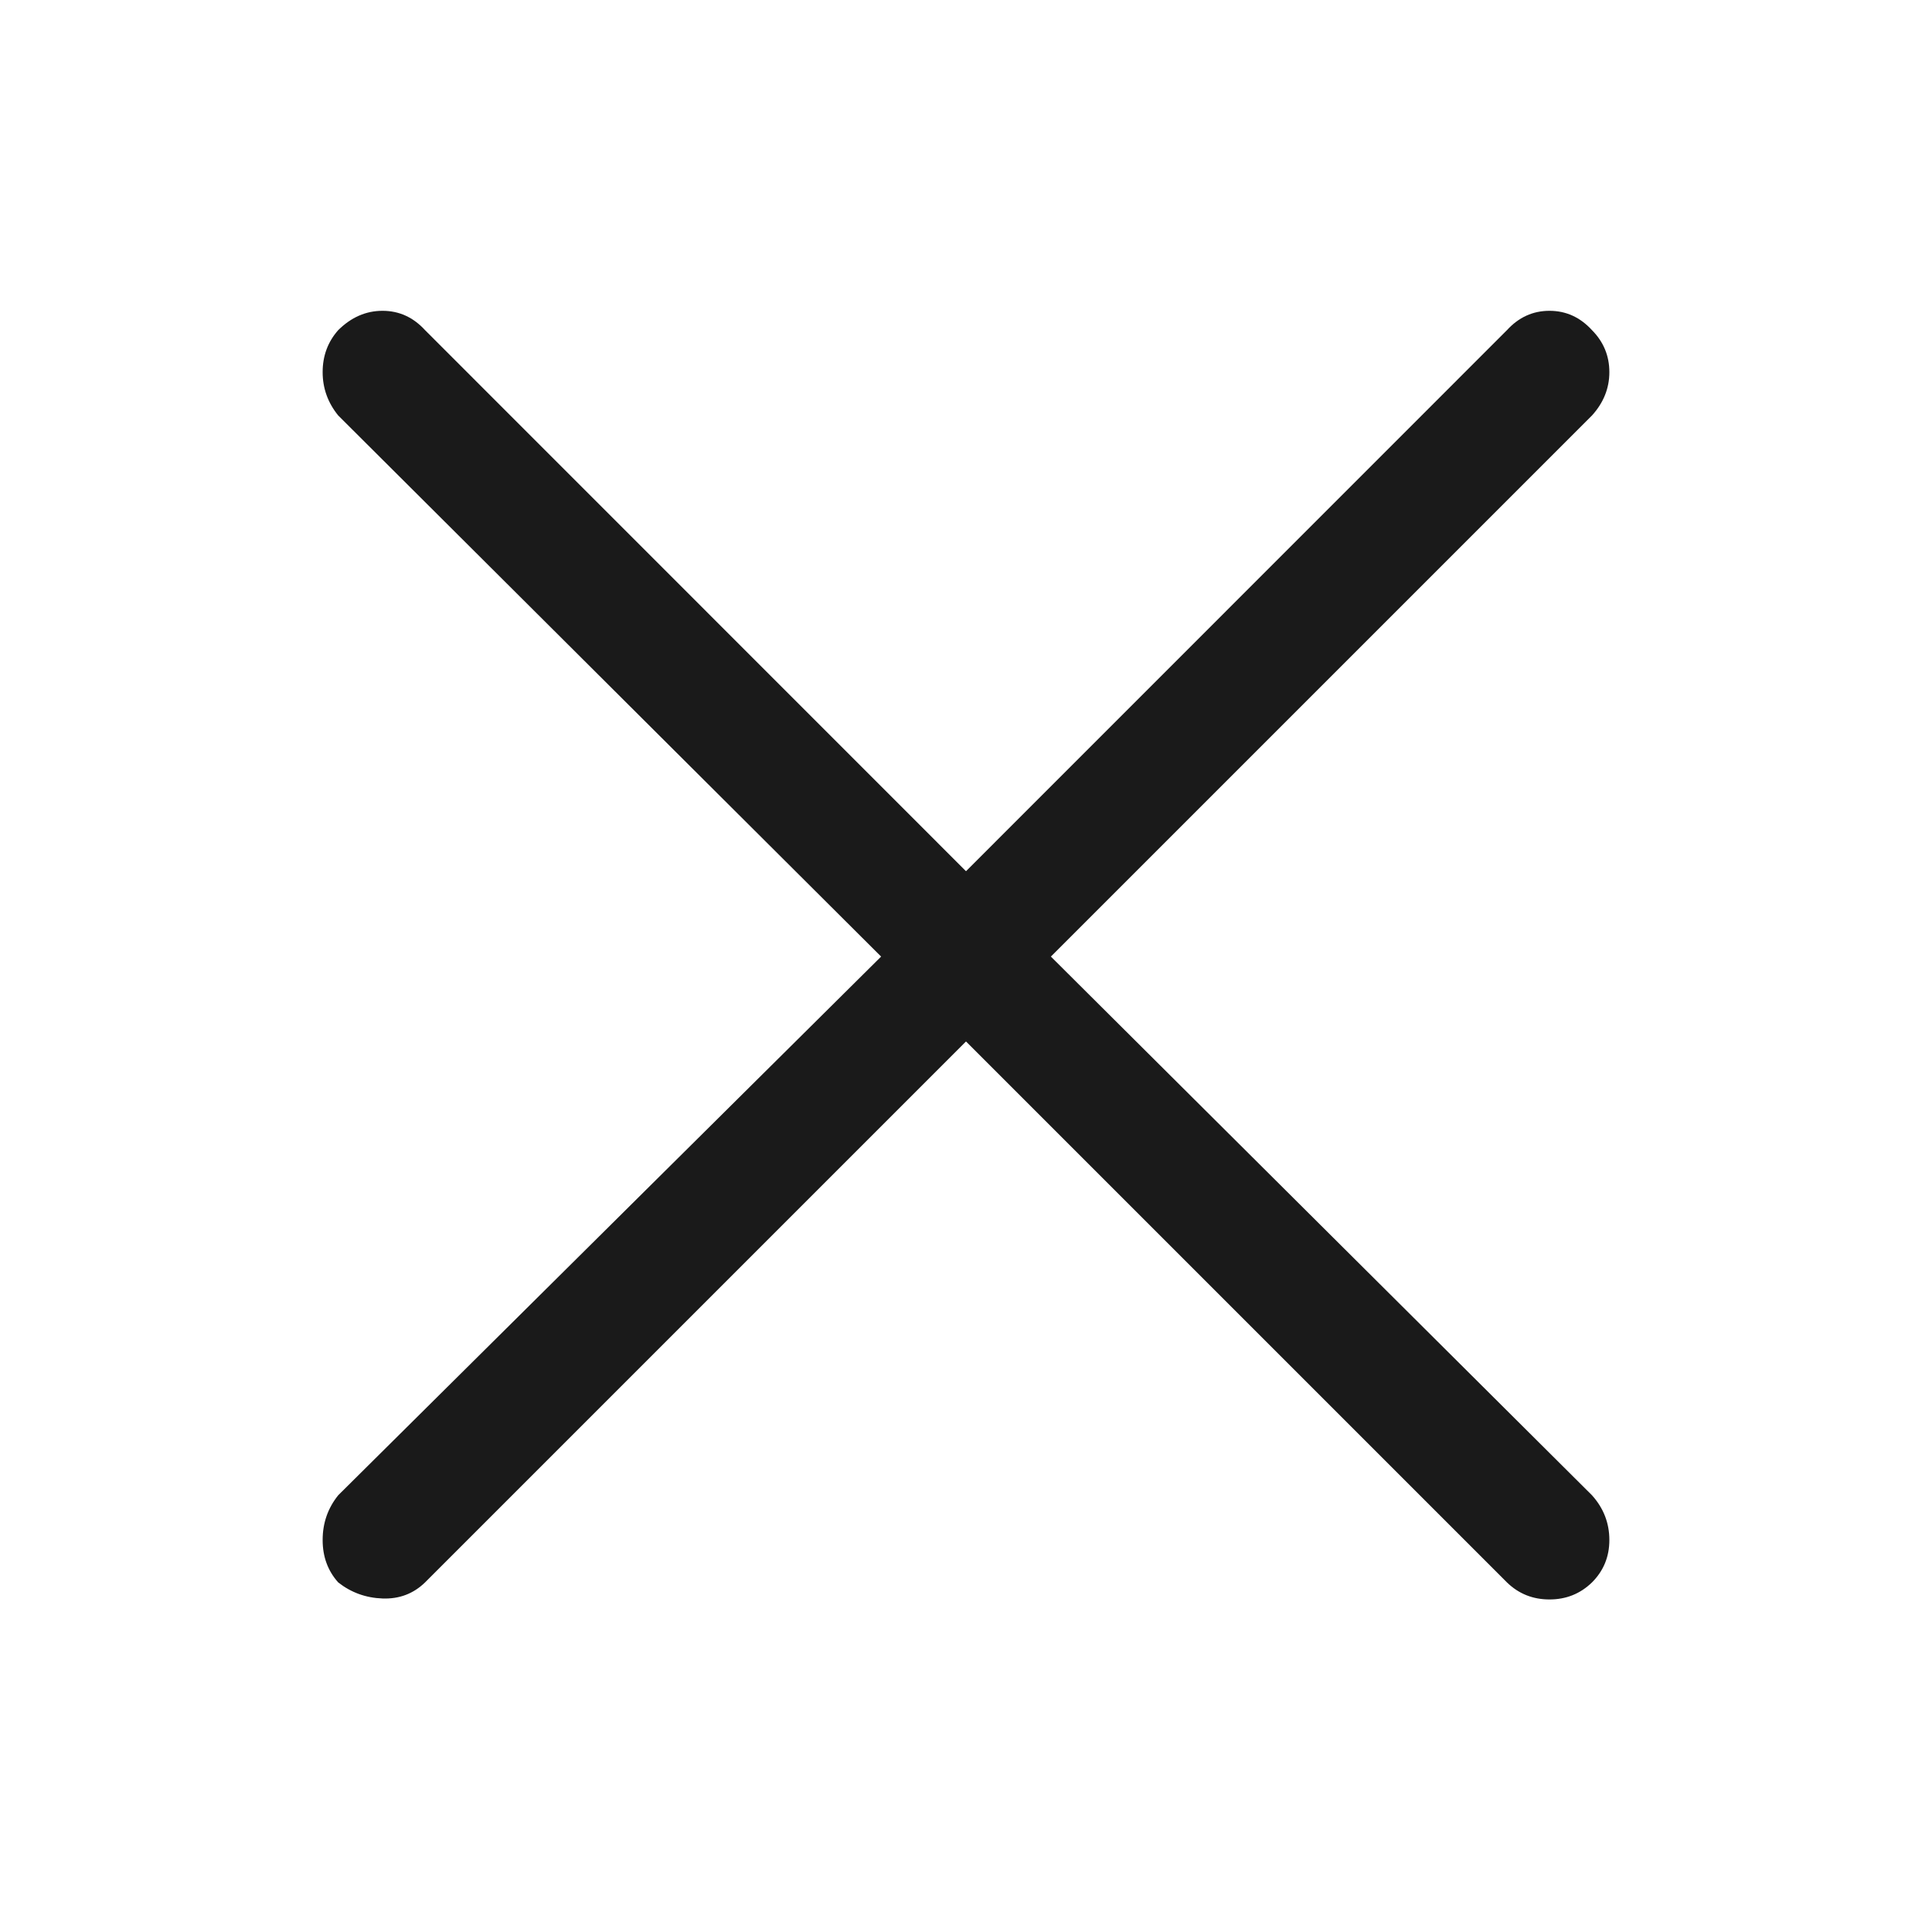
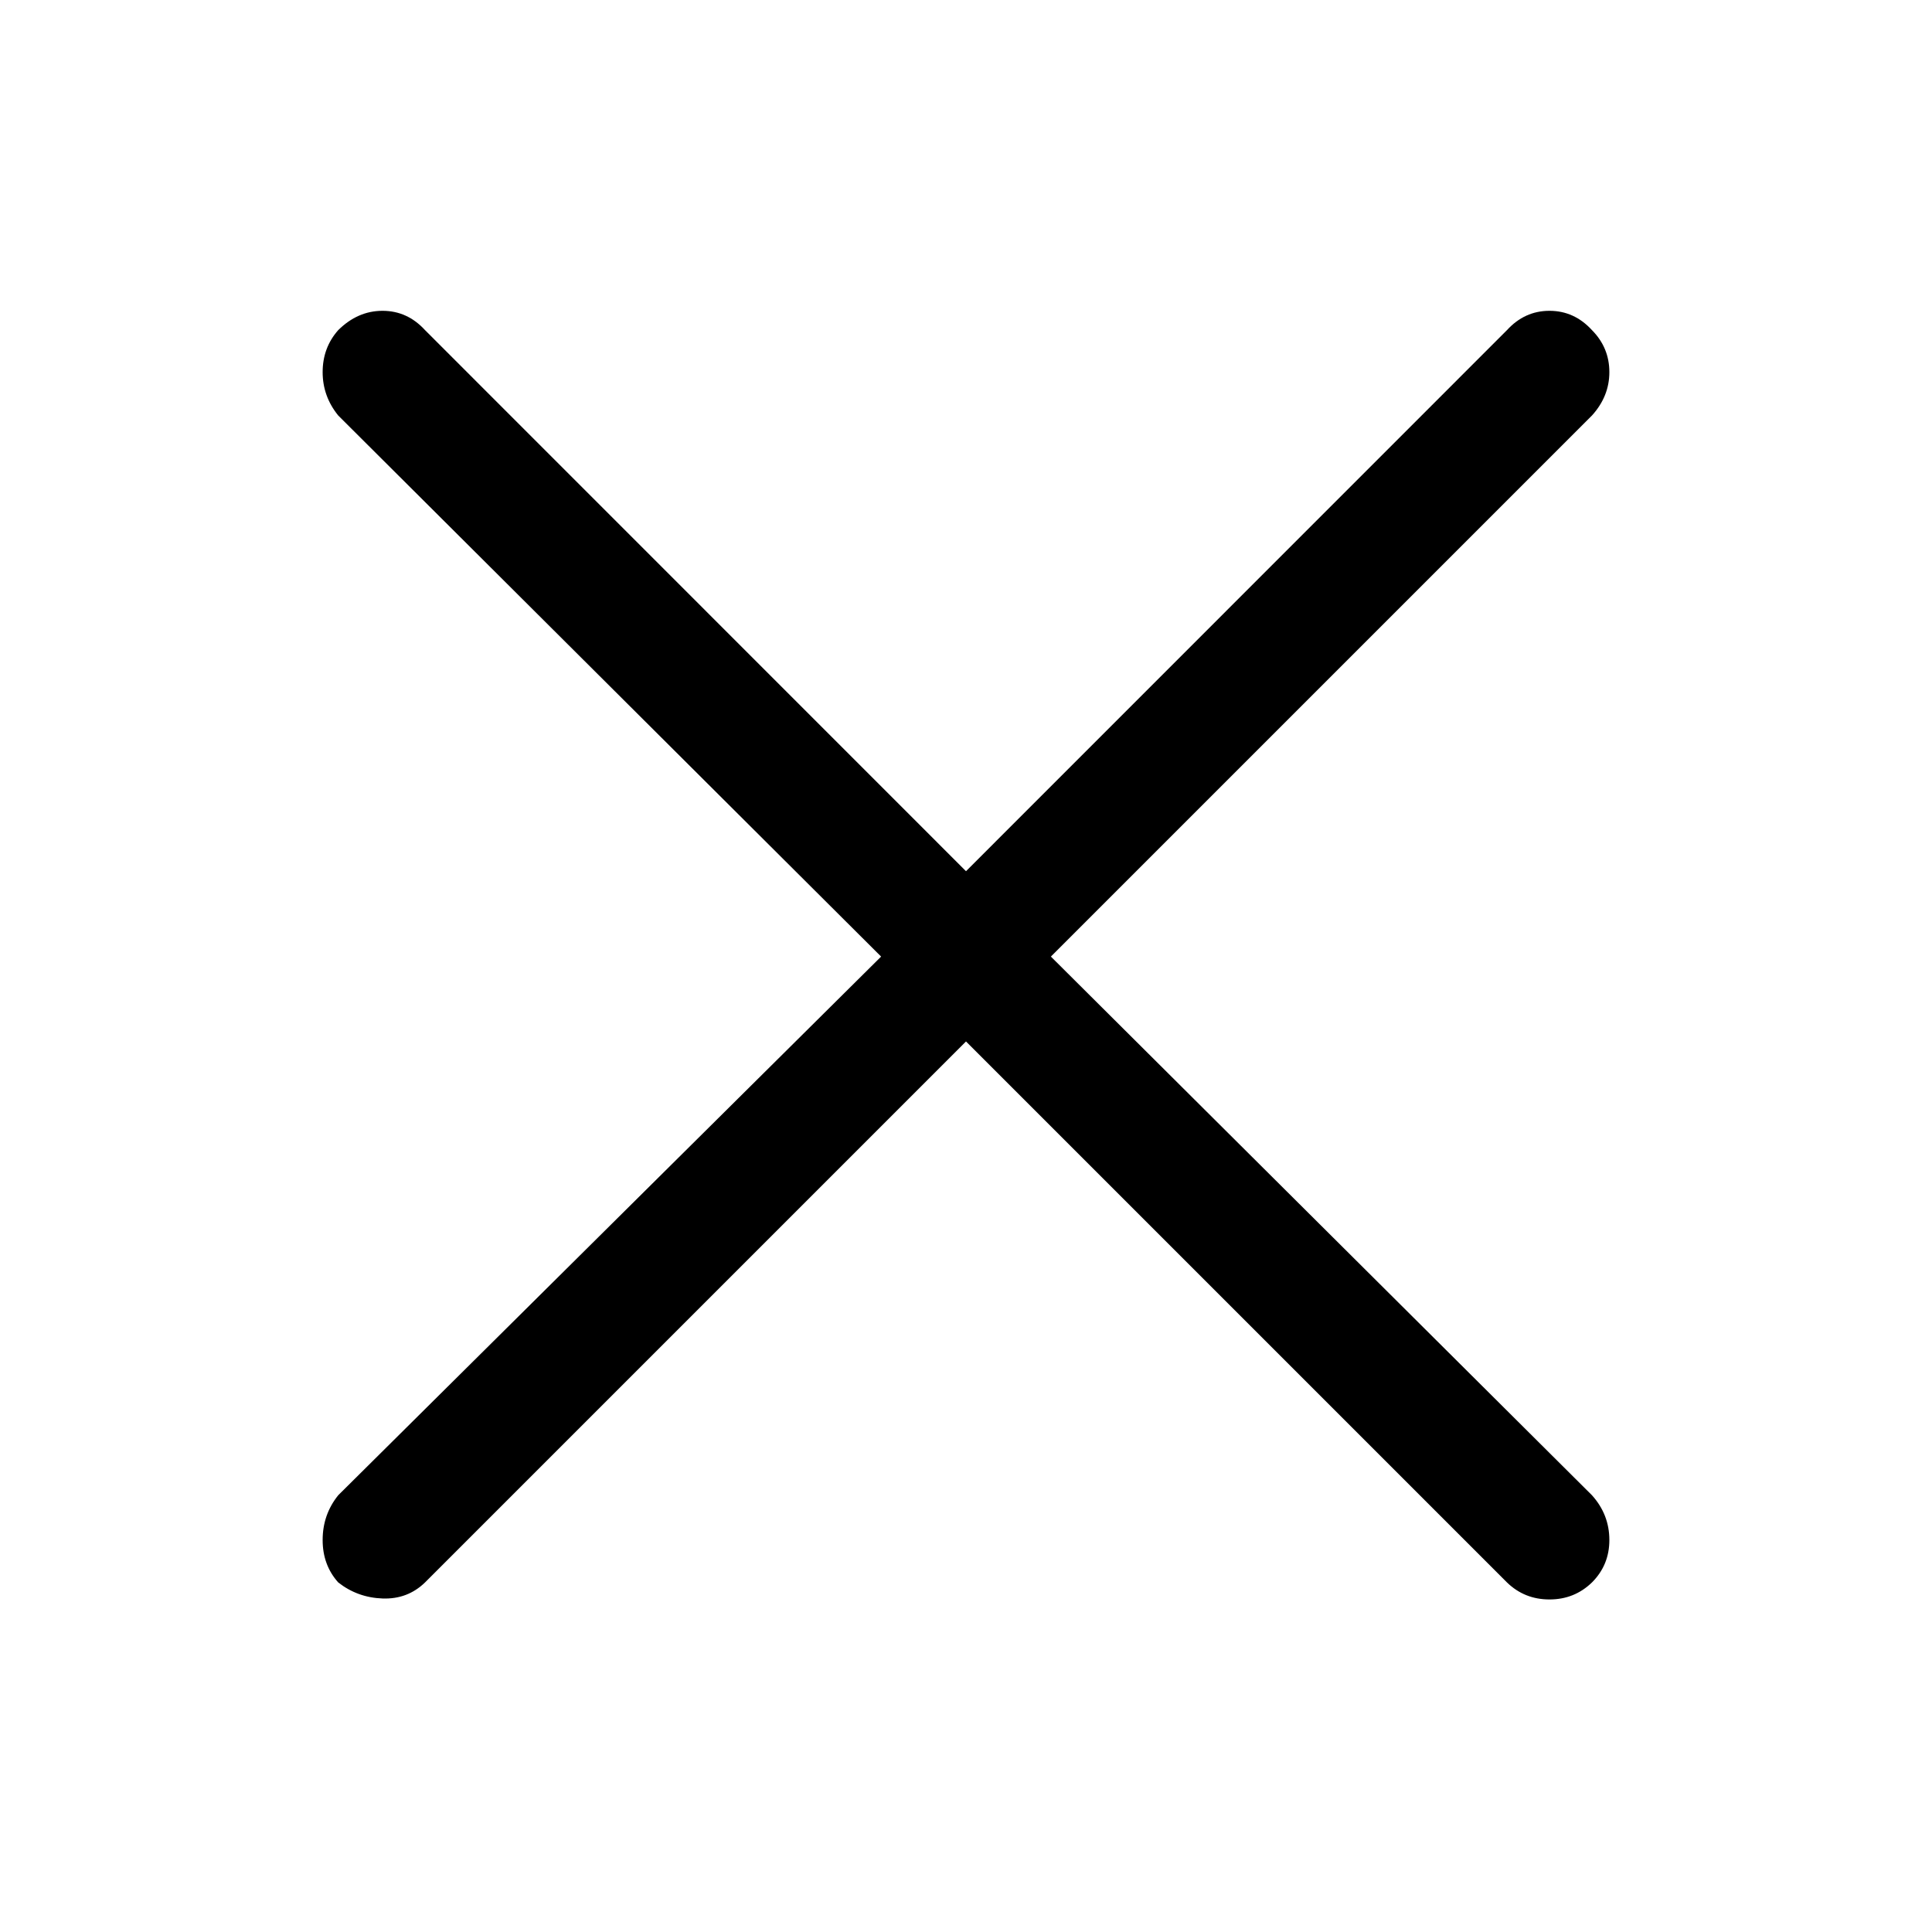
<svg xmlns="http://www.w3.org/2000/svg" width="16" height="16" viewBox="0 0 16 16" fill="none">
-   <path d="M13.184 3.441C13.28 3.335 13.328 3.215 13.328 3.082C13.328 2.947 13.28 2.831 13.184 2.734C13.087 2.628 12.97 2.574 12.832 2.574C12.694 2.574 12.577 2.628 12.48 2.734L8 7.215L3.52 2.734C3.423 2.628 3.306 2.574 3.168 2.574C3.03 2.574 2.908 2.628 2.801 2.734C2.715 2.831 2.672 2.947 2.672 3.082C2.672 3.215 2.715 3.335 2.801 3.441L7.297 7.922L2.801 12.383C2.715 12.49 2.672 12.613 2.672 12.754C2.672 12.892 2.715 13.009 2.801 13.105C2.908 13.189 3.03 13.233 3.168 13.238C3.306 13.243 3.423 13.199 3.52 13.105L8 8.625L12.48 13.105C12.577 13.199 12.694 13.246 12.832 13.246C12.97 13.246 13.087 13.199 13.184 13.105C13.28 13.009 13.328 12.892 13.328 12.754C13.328 12.613 13.28 12.49 13.184 12.383L8.703 7.922L13.184 3.441Z" fill="black" fill-opacity="0.898" />
+   <path d="M13.184 3.441C13.28 3.335 13.328 3.215 13.328 3.082C13.328 2.947 13.28 2.831 13.184 2.734C13.087 2.628 12.97 2.574 12.832 2.574C12.694 2.574 12.577 2.628 12.48 2.734L8 7.215L3.52 2.734C3.423 2.628 3.306 2.574 3.168 2.574C3.03 2.574 2.908 2.628 2.801 2.734C2.715 2.831 2.672 2.947 2.672 3.082C2.672 3.215 2.715 3.335 2.801 3.441L7.297 7.922L2.801 12.383C2.715 12.49 2.672 12.613 2.672 12.754C2.672 12.892 2.715 13.009 2.801 13.105C2.908 13.189 3.03 13.233 3.168 13.238C3.306 13.243 3.423 13.199 3.52 13.105L8 8.625L12.48 13.105C12.577 13.199 12.694 13.246 12.832 13.246C12.97 13.246 13.087 13.199 13.184 13.105C13.28 13.009 13.328 12.892 13.328 12.754C13.328 12.613 13.28 12.49 13.184 12.383L8.703 7.922L13.184 3.441Z" fill="black" />
</svg>
